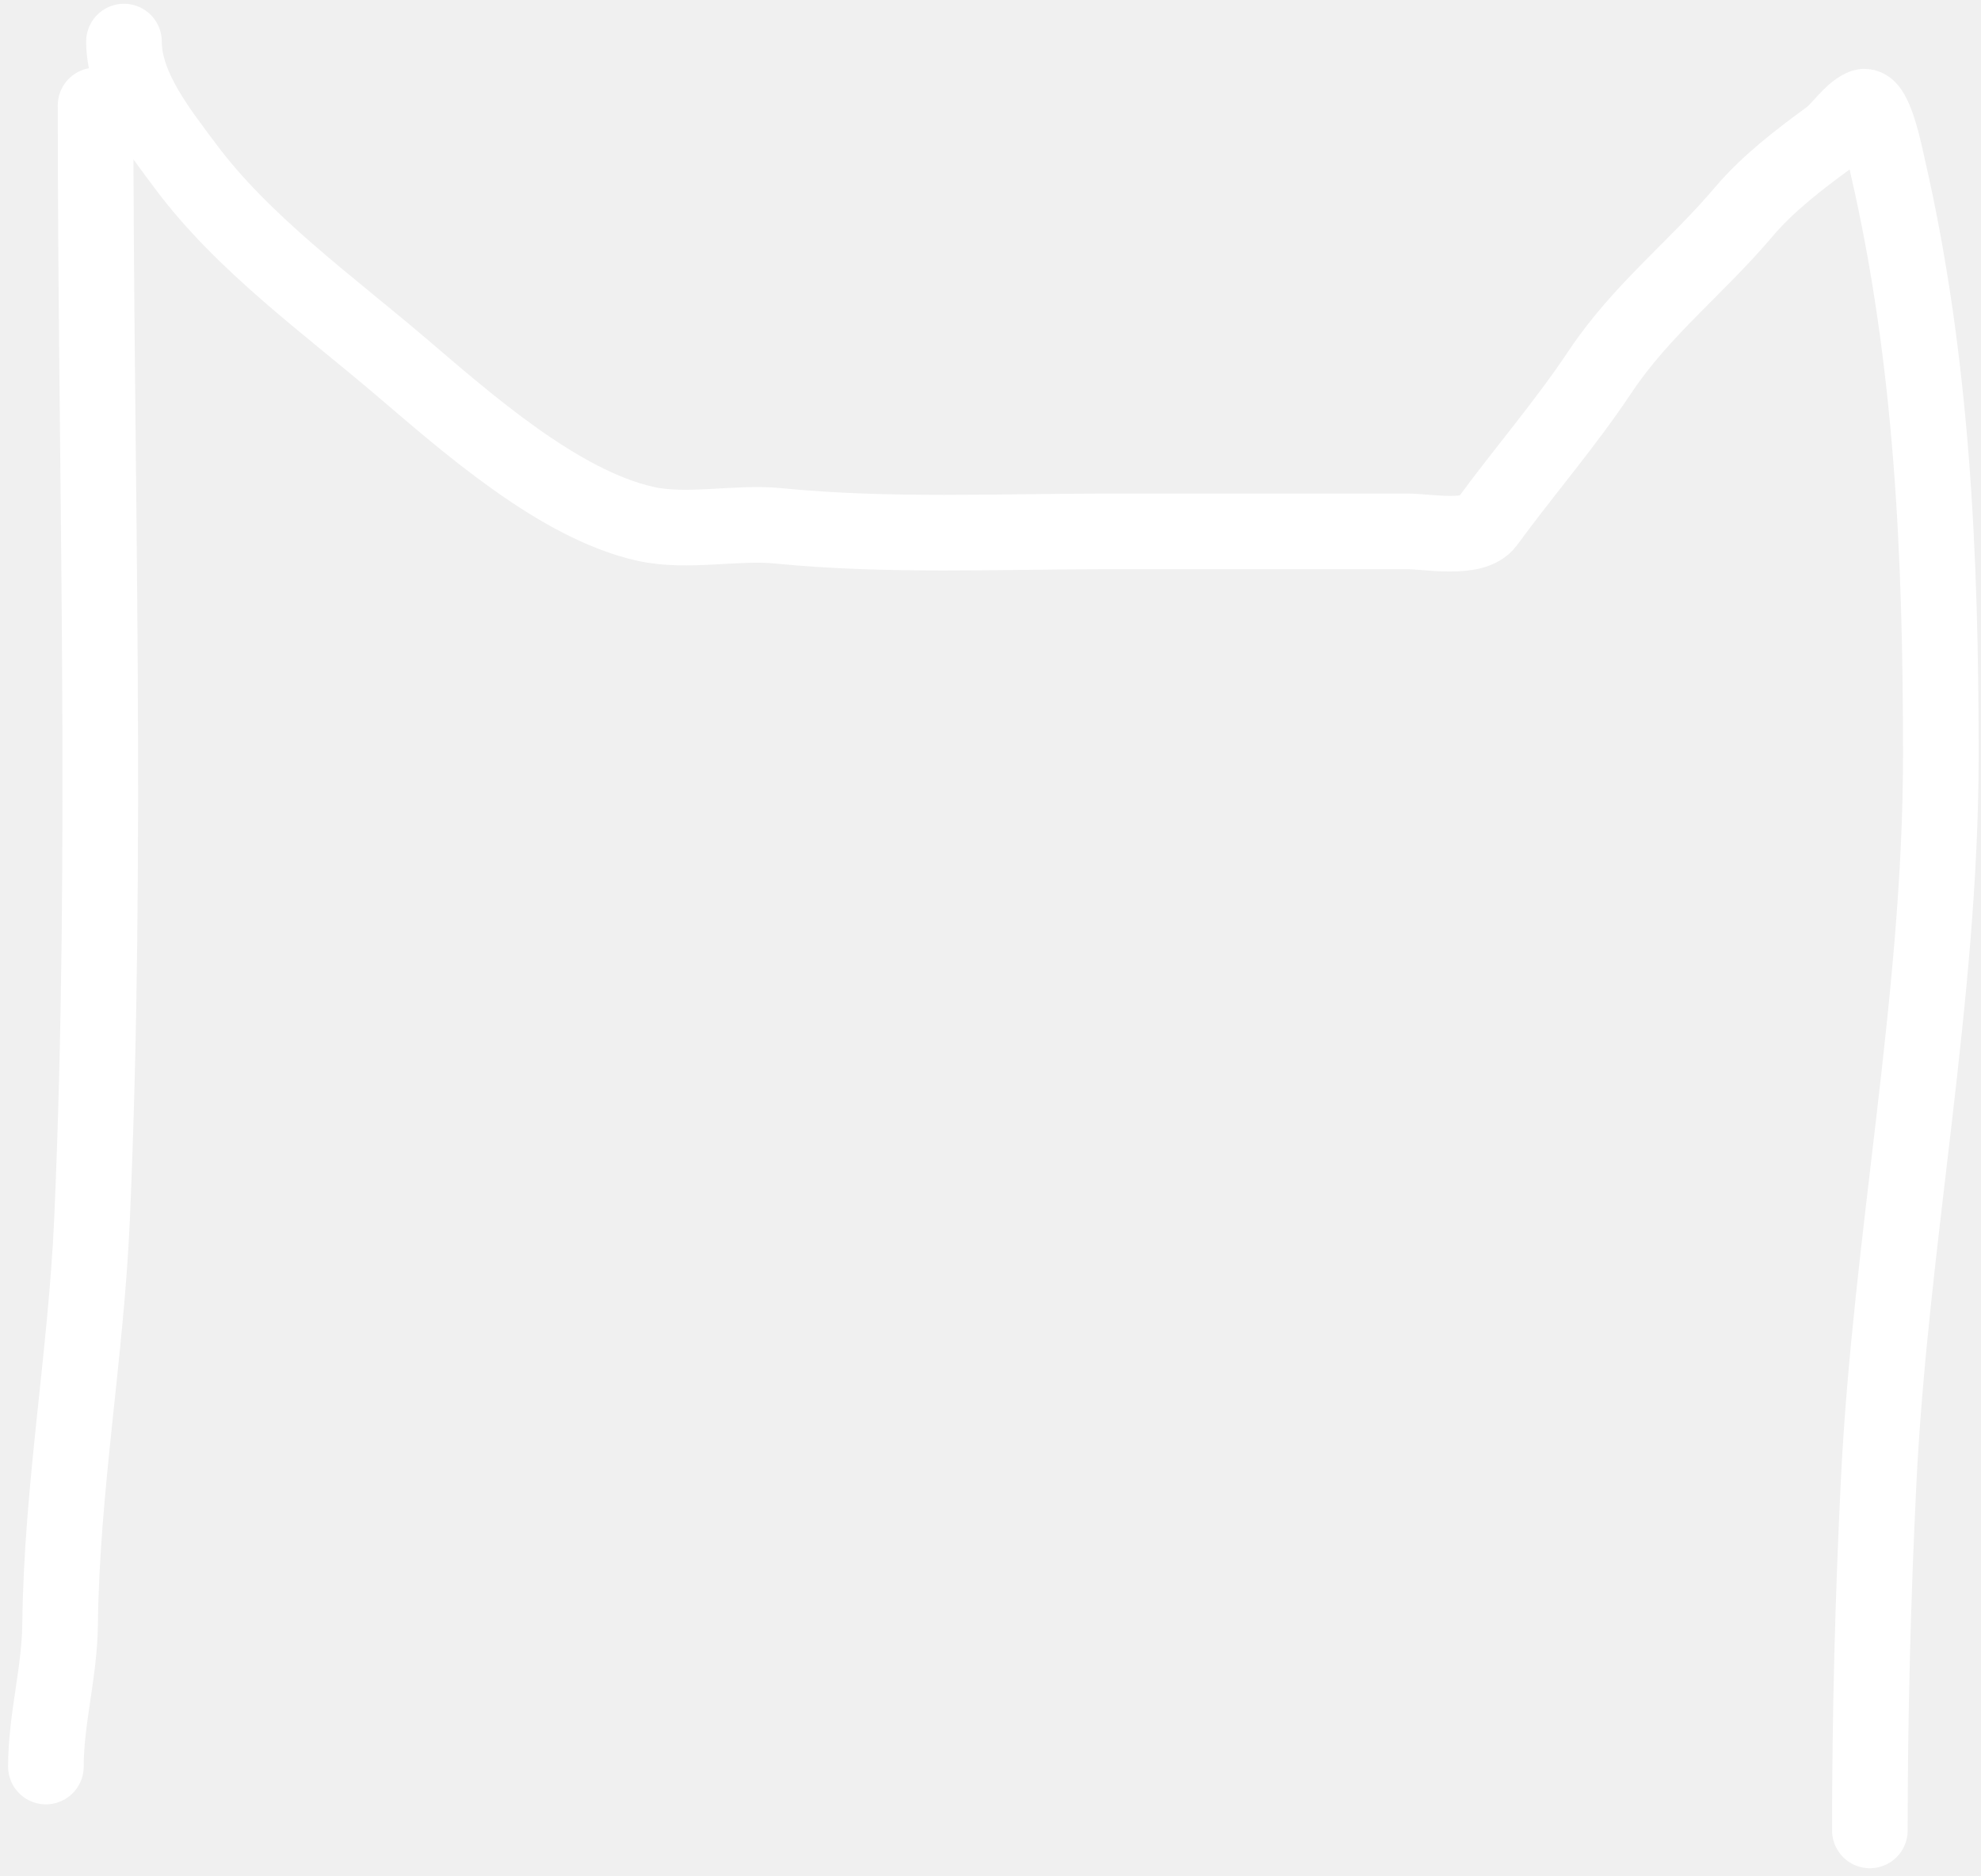
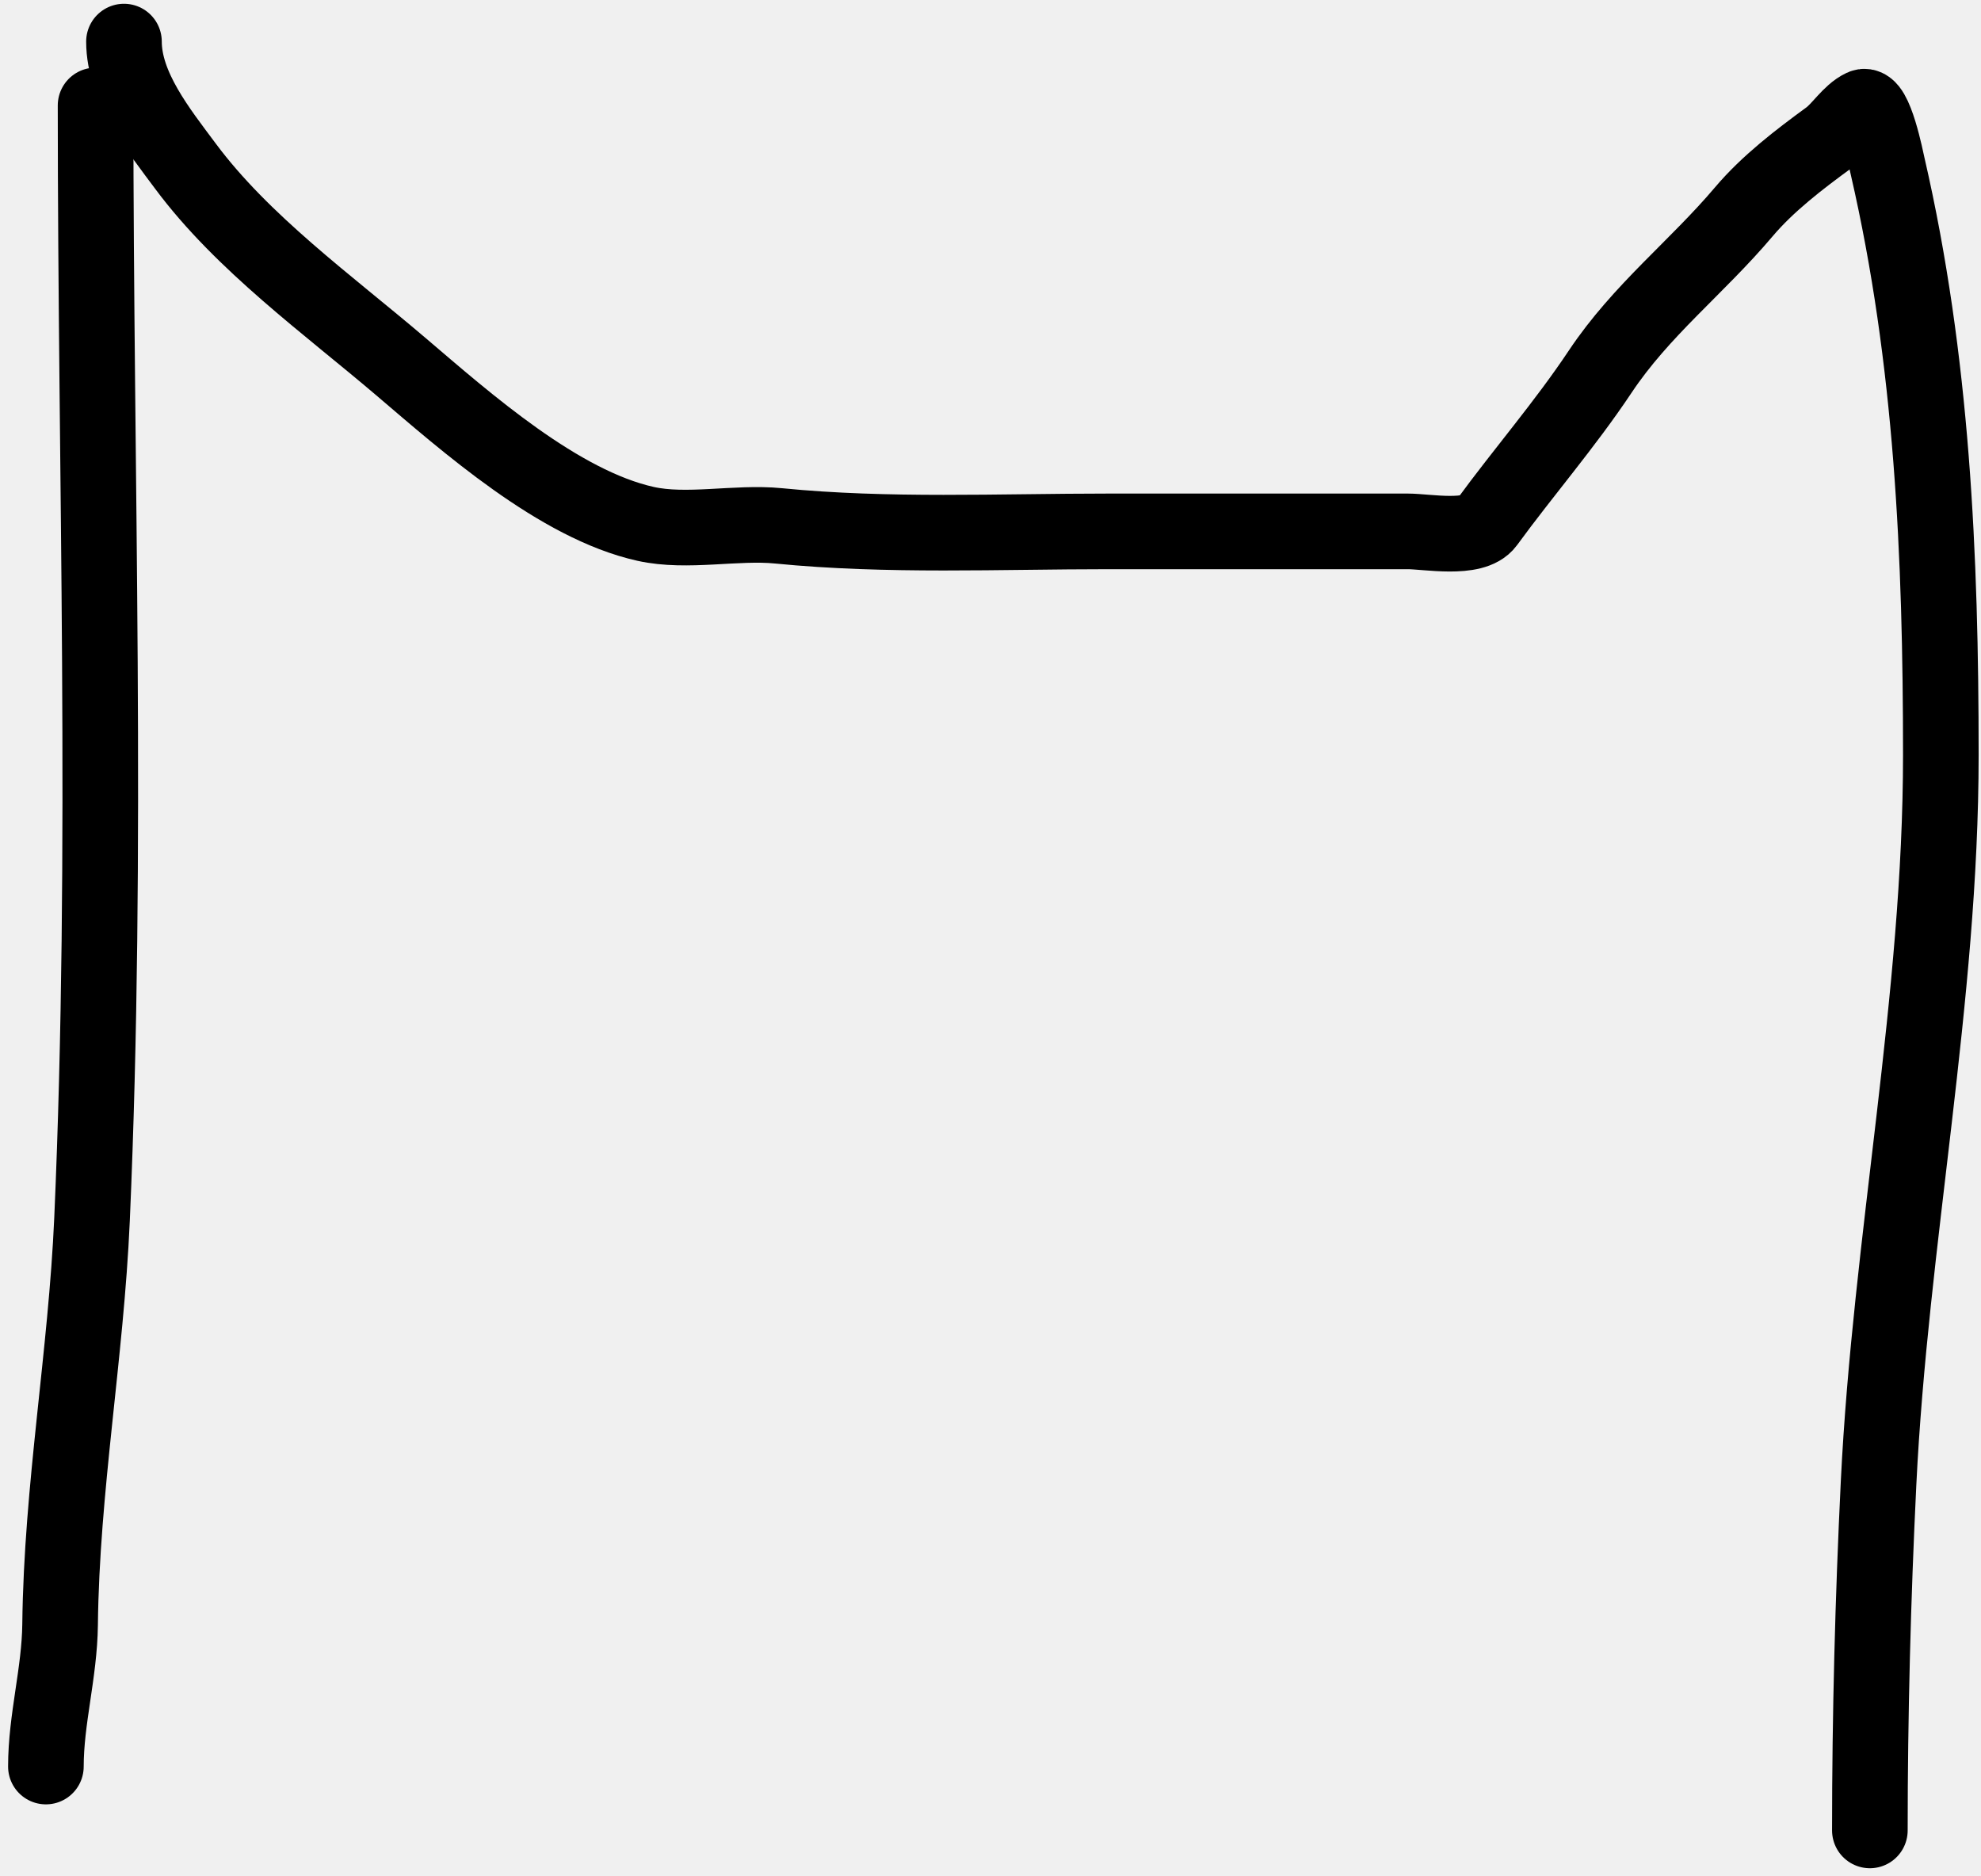
<svg xmlns="http://www.w3.org/2000/svg" width="131" height="124" viewBox="0 0 131 124" fill="none">
-   <path d="M6.32 6.972C6.32 31.475 7.159 56.128 6.086 80.604C5.692 89.578 4.074 98.406 3.974 107.407C3.938 110.595 3.035 113.664 3.035 116.794" stroke="white" stroke-width="5" stroke-linecap="round" />
-   <path d="M8.198 2.749C8.198 5.769 10.543 8.671 12.266 10.988C16.046 16.072 21.695 20.138 26.502 24.233C30.846 27.934 36.96 33.362 42.693 34.636C45.439 35.246 48.676 34.49 51.48 34.767C58.712 35.481 66.063 35.132 73.33 35.132C79.917 35.132 86.505 35.132 93.093 35.132C94.365 35.132 97.449 35.733 98.308 34.558C100.78 31.175 103.469 28.093 105.817 24.572C108.526 20.508 112.201 17.684 115.308 14.012C116.902 12.128 118.976 10.545 120.94 9.11C121.709 8.548 122.318 7.483 123.182 7.077C123.973 6.704 124.732 10.585 124.825 10.988C127.78 23.795 128.344 36.76 128.344 49.915C128.344 66.006 125.009 81.995 124.225 98.073C123.854 105.678 123.651 113.402 123.651 121.017" stroke="white" stroke-width="5" stroke-linecap="round" />
+   <path d="M6.32 6.972C6.32 31.475 7.159 56.128 6.086 80.604C5.692 89.578 4.074 98.406 3.974 107.407C3.938 110.595 3.035 113.664 3.035 116.794" stroke="currentColor" stroke-width="5" stroke-linecap="round" />
+   <path d="M8.198 2.749C8.198 5.769 10.543 8.671 12.266 10.988C16.046 16.072 21.695 20.138 26.502 24.233C30.846 27.934 36.96 33.362 42.693 34.636C45.439 35.246 48.676 34.49 51.48 34.767C58.712 35.481 66.063 35.132 73.33 35.132C79.917 35.132 86.505 35.132 93.093 35.132C94.365 35.132 97.449 35.733 98.308 34.558C100.78 31.175 103.469 28.093 105.817 24.572C108.526 20.508 112.201 17.684 115.308 14.012C116.902 12.128 118.976 10.545 120.94 9.11C121.709 8.548 122.318 7.483 123.182 7.077C123.973 6.704 124.732 10.585 124.825 10.988C127.78 23.795 128.344 36.76 128.344 49.915C128.344 66.006 125.009 81.995 124.225 98.073C123.854 105.678 123.651 113.402 123.651 121.017" stroke="currentColor" stroke-width="5" stroke-linecap="round" />
</svg>
